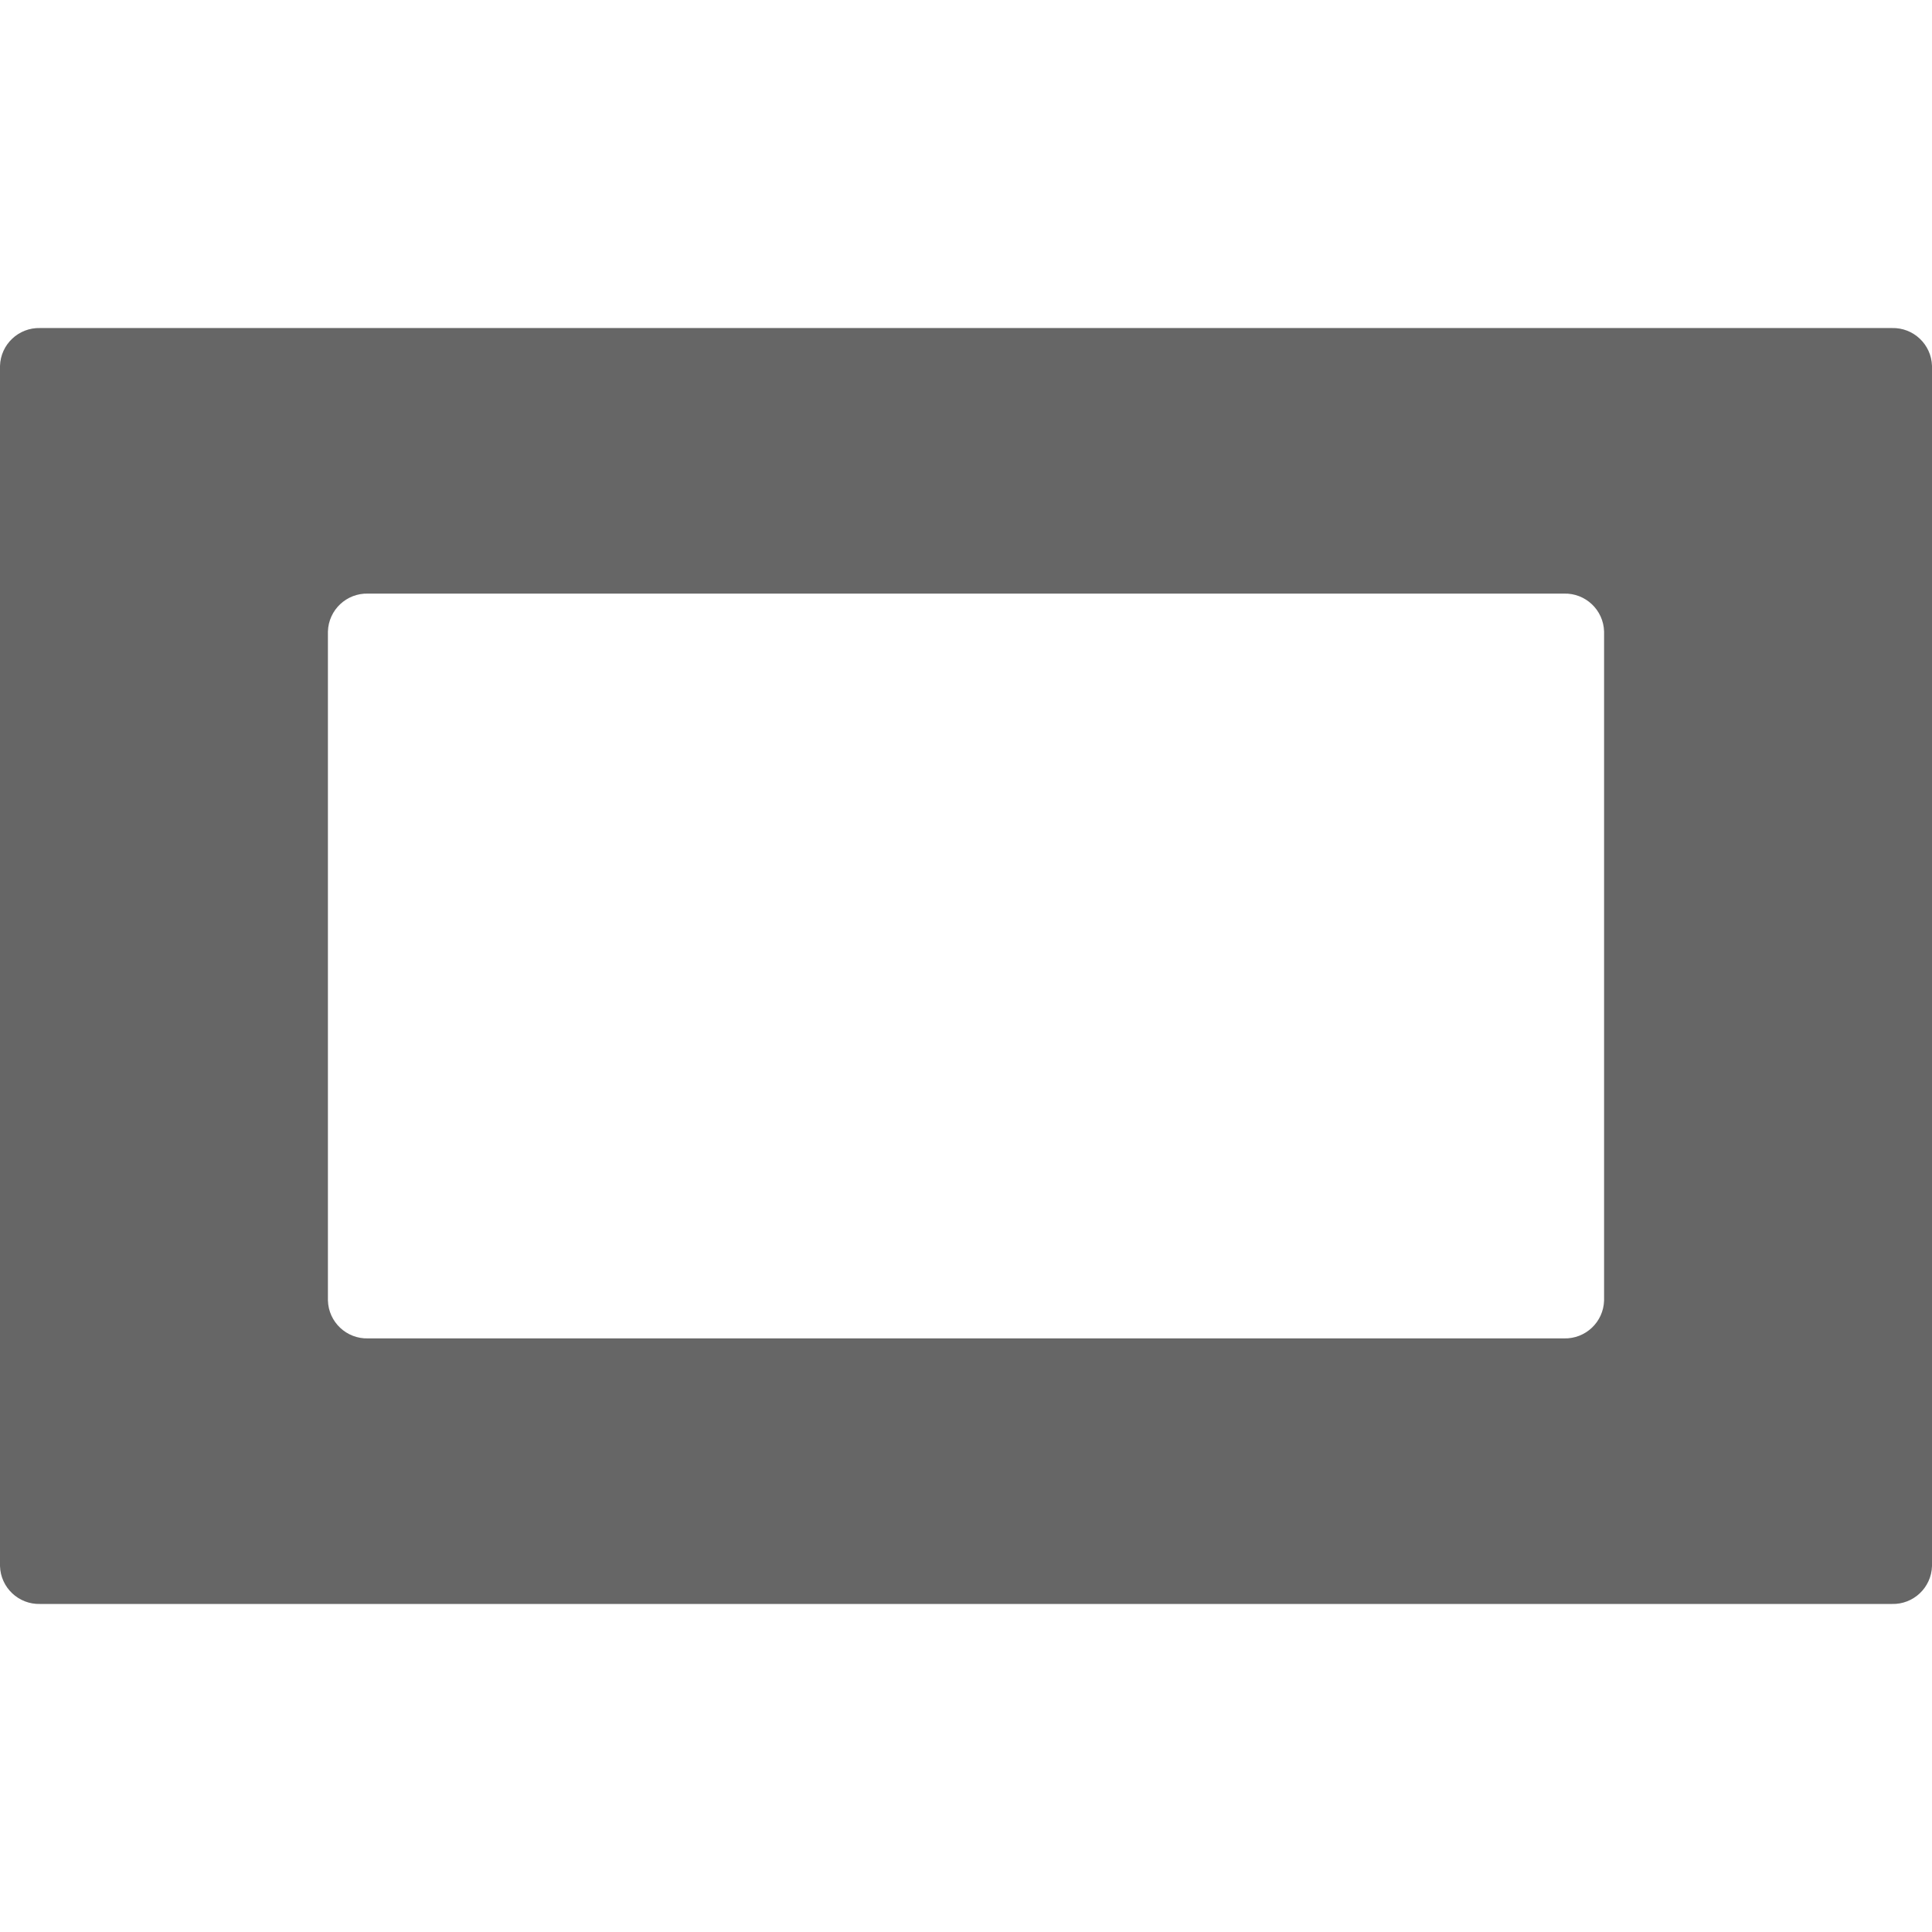
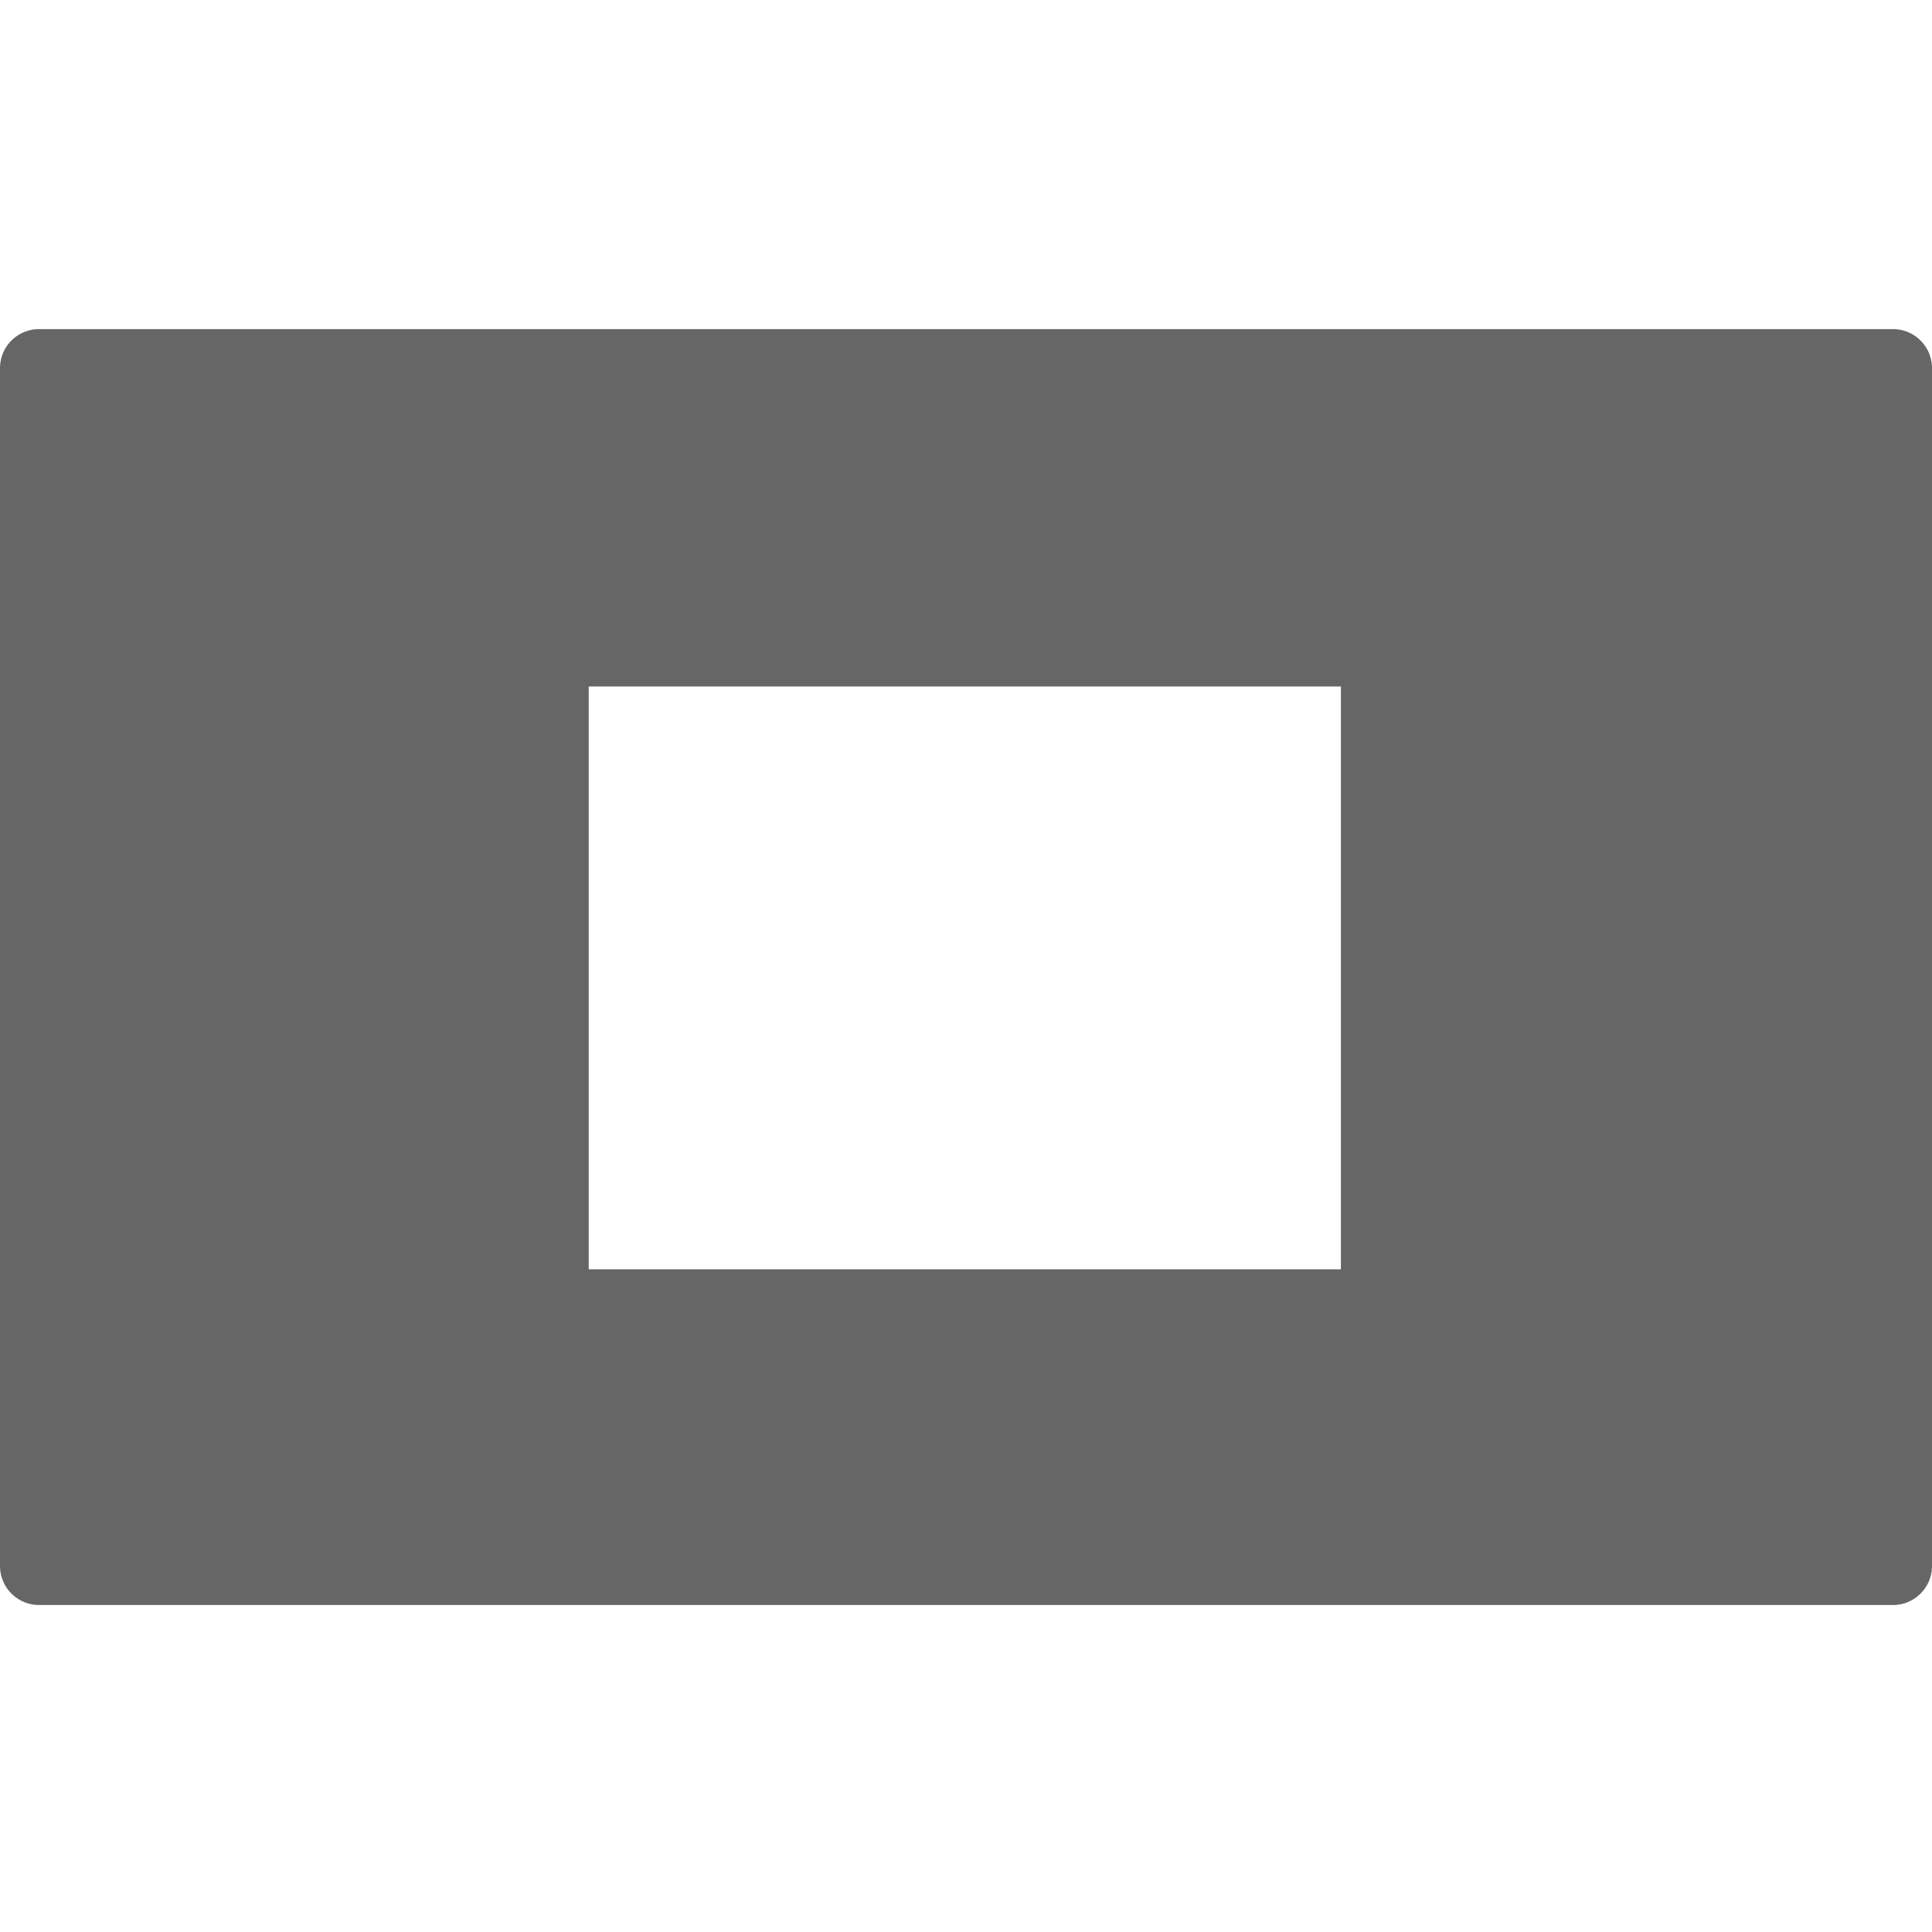
<svg xmlns="http://www.w3.org/2000/svg" viewBox="0 0 385.08 254.31" width="1em" height="1em">
  <defs>
    <style>.cls-1{fill:#666666;}</style>
  </defs>
  <g id="Layer_2" data-name="Layer 2">
    <g id="Layer_1-2" data-name="Layer 1">
-       <path class="cls-1" d="M0,7.54V246.76a7.78,7.78,0,0,0,8,7.55H377.08a7.78,7.78,0,0,0,8-7.55V7.54a7.78,7.78,0,0,0-8-7.54H8A7.78,7.78,0,0,0,0,7.54ZM311.72,201.38H73.36a7.78,7.78,0,0,1-8-7.55V60.48a7.78,7.78,0,0,1,8-7.55H311.72a7.78,7.78,0,0,1,8,7.55V193.83A7.78,7.78,0,0,1,311.72,201.38Z" />
+       <path class="cls-1" d="M0,7.75v239.22c.125,4.294,3.706,7.673,8,7.55h369.08c4.294.123,7.875-3.256,8-7.55v-239.22c-.131-4.29-3.71-7.663-8-7.54h-369.08c-4.29-.123-7.869,3.25-8,7.54ZM267.266,187.61h-149.926c0,0,0-116.161,0-116.161h149.926c0,0,0,116.161,0,116.161Z" />
    </g>
  </g>
</svg>
